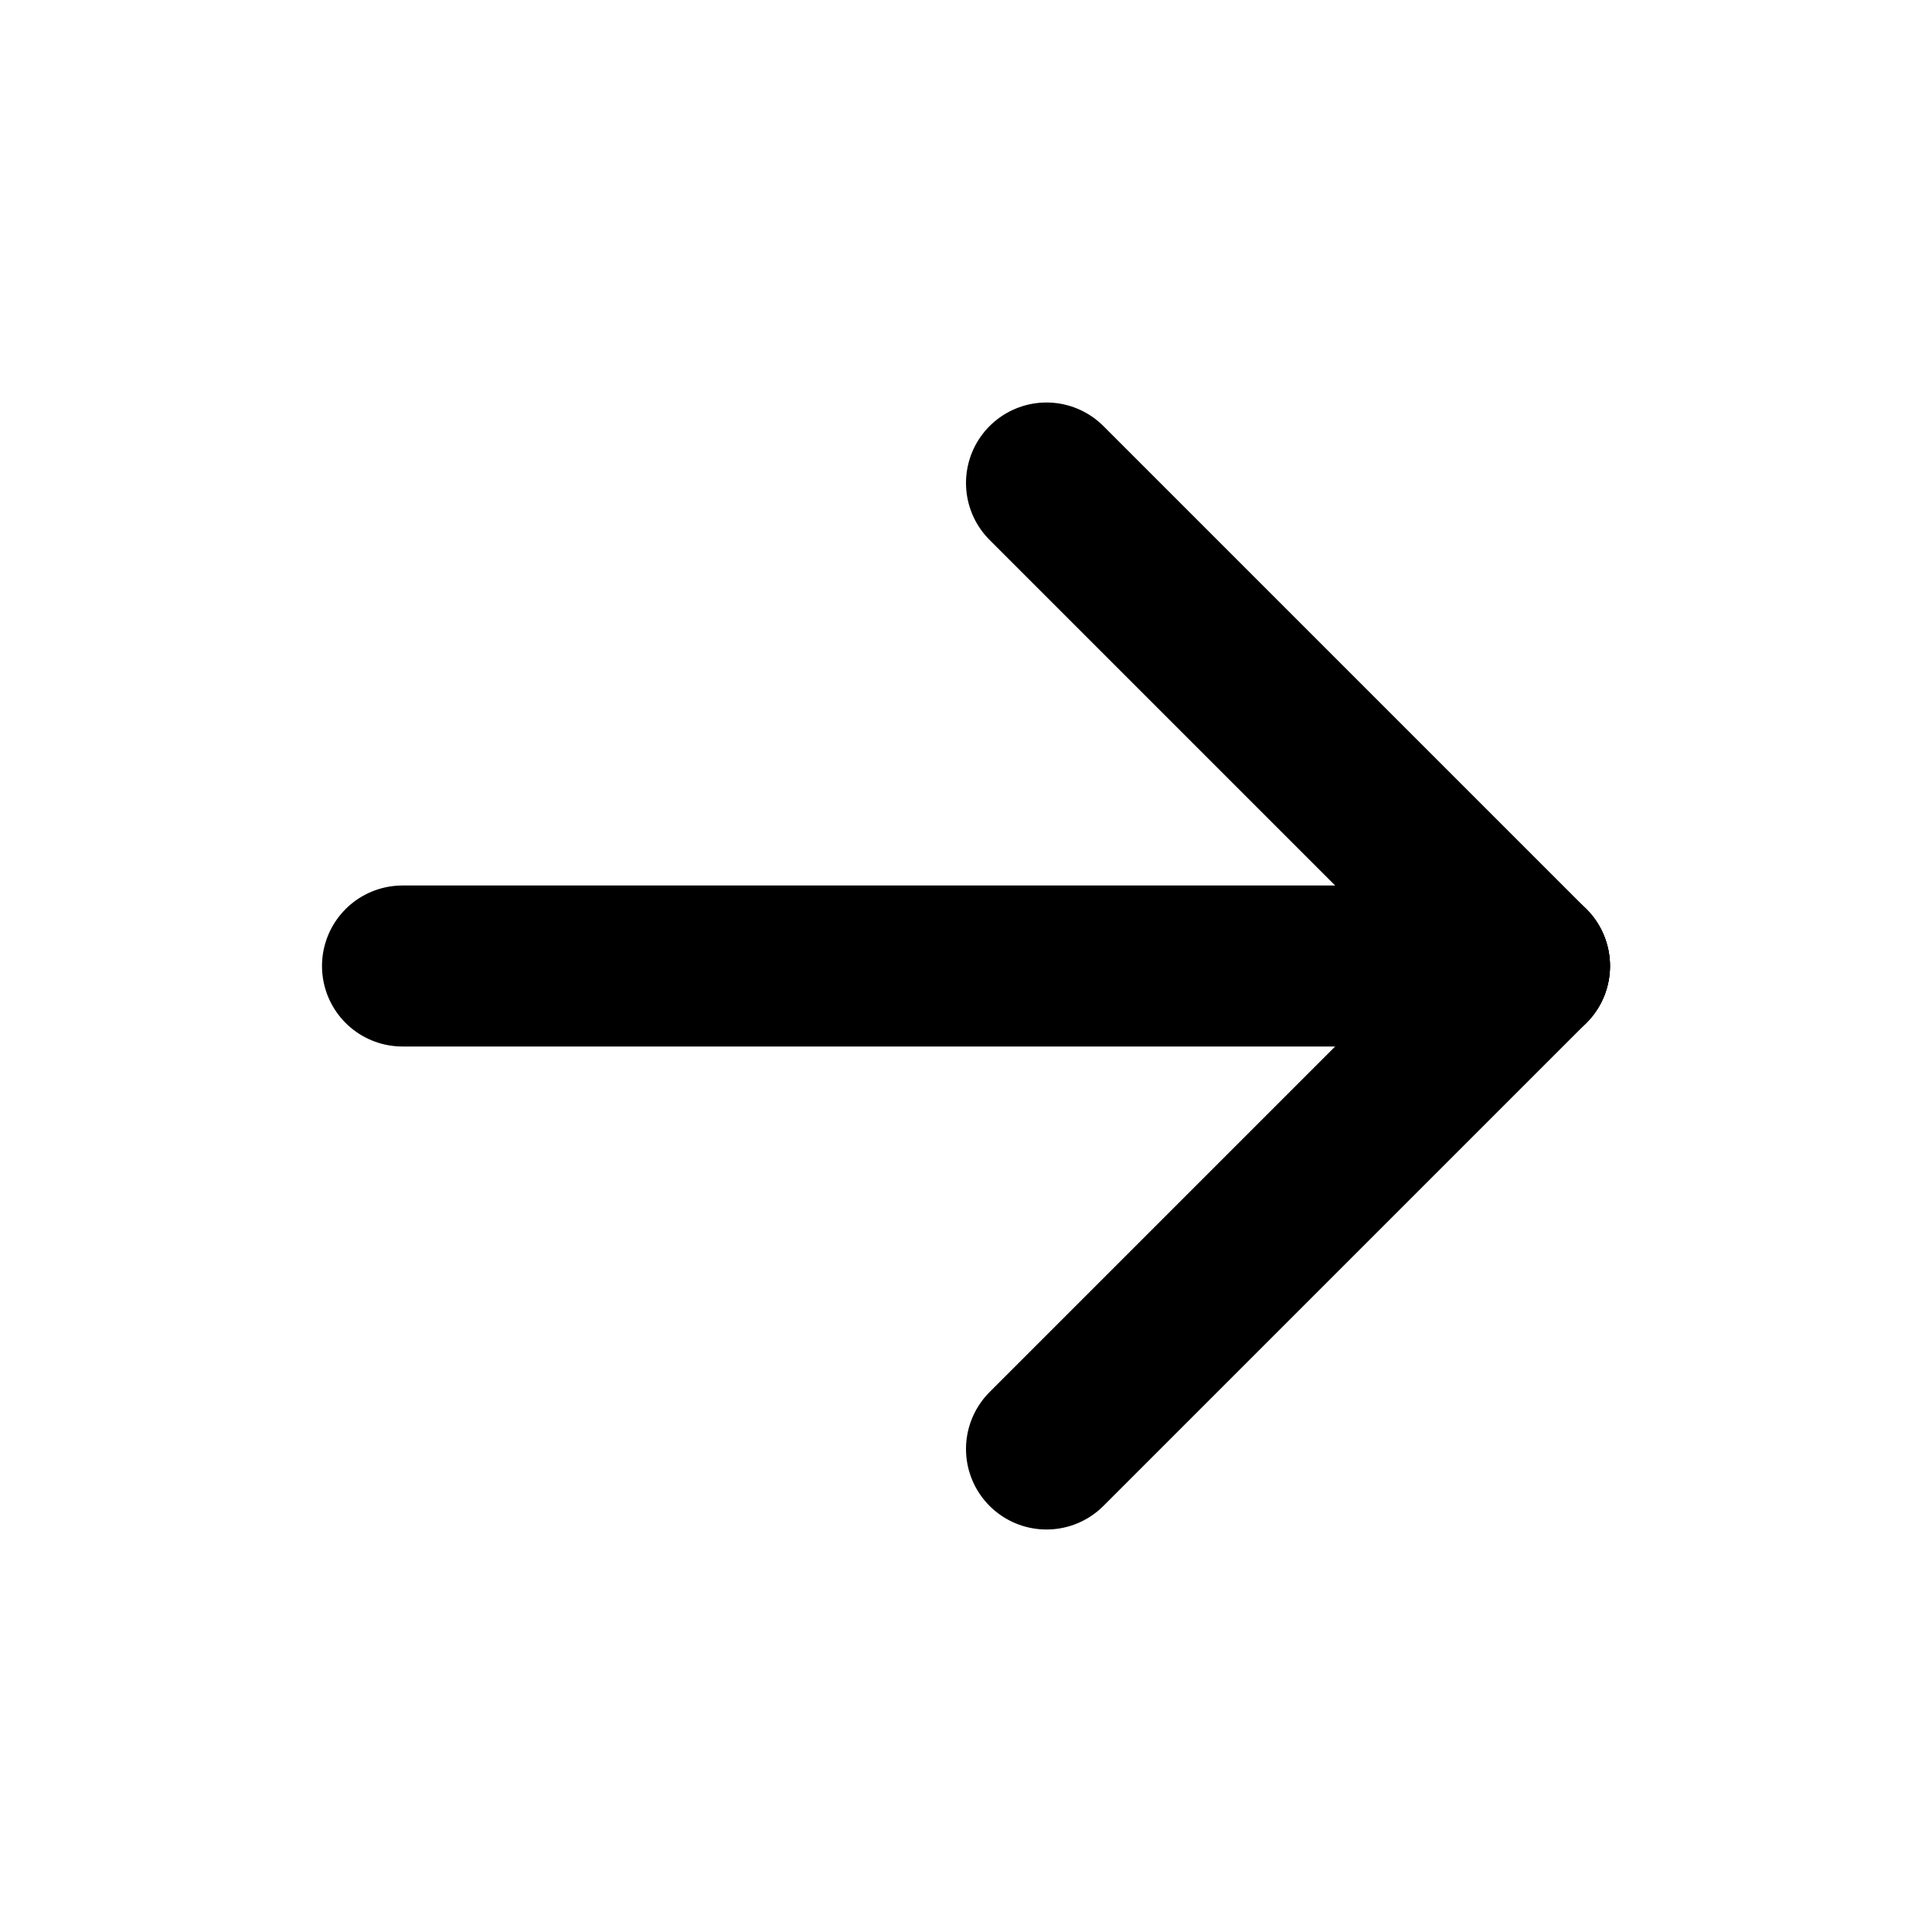
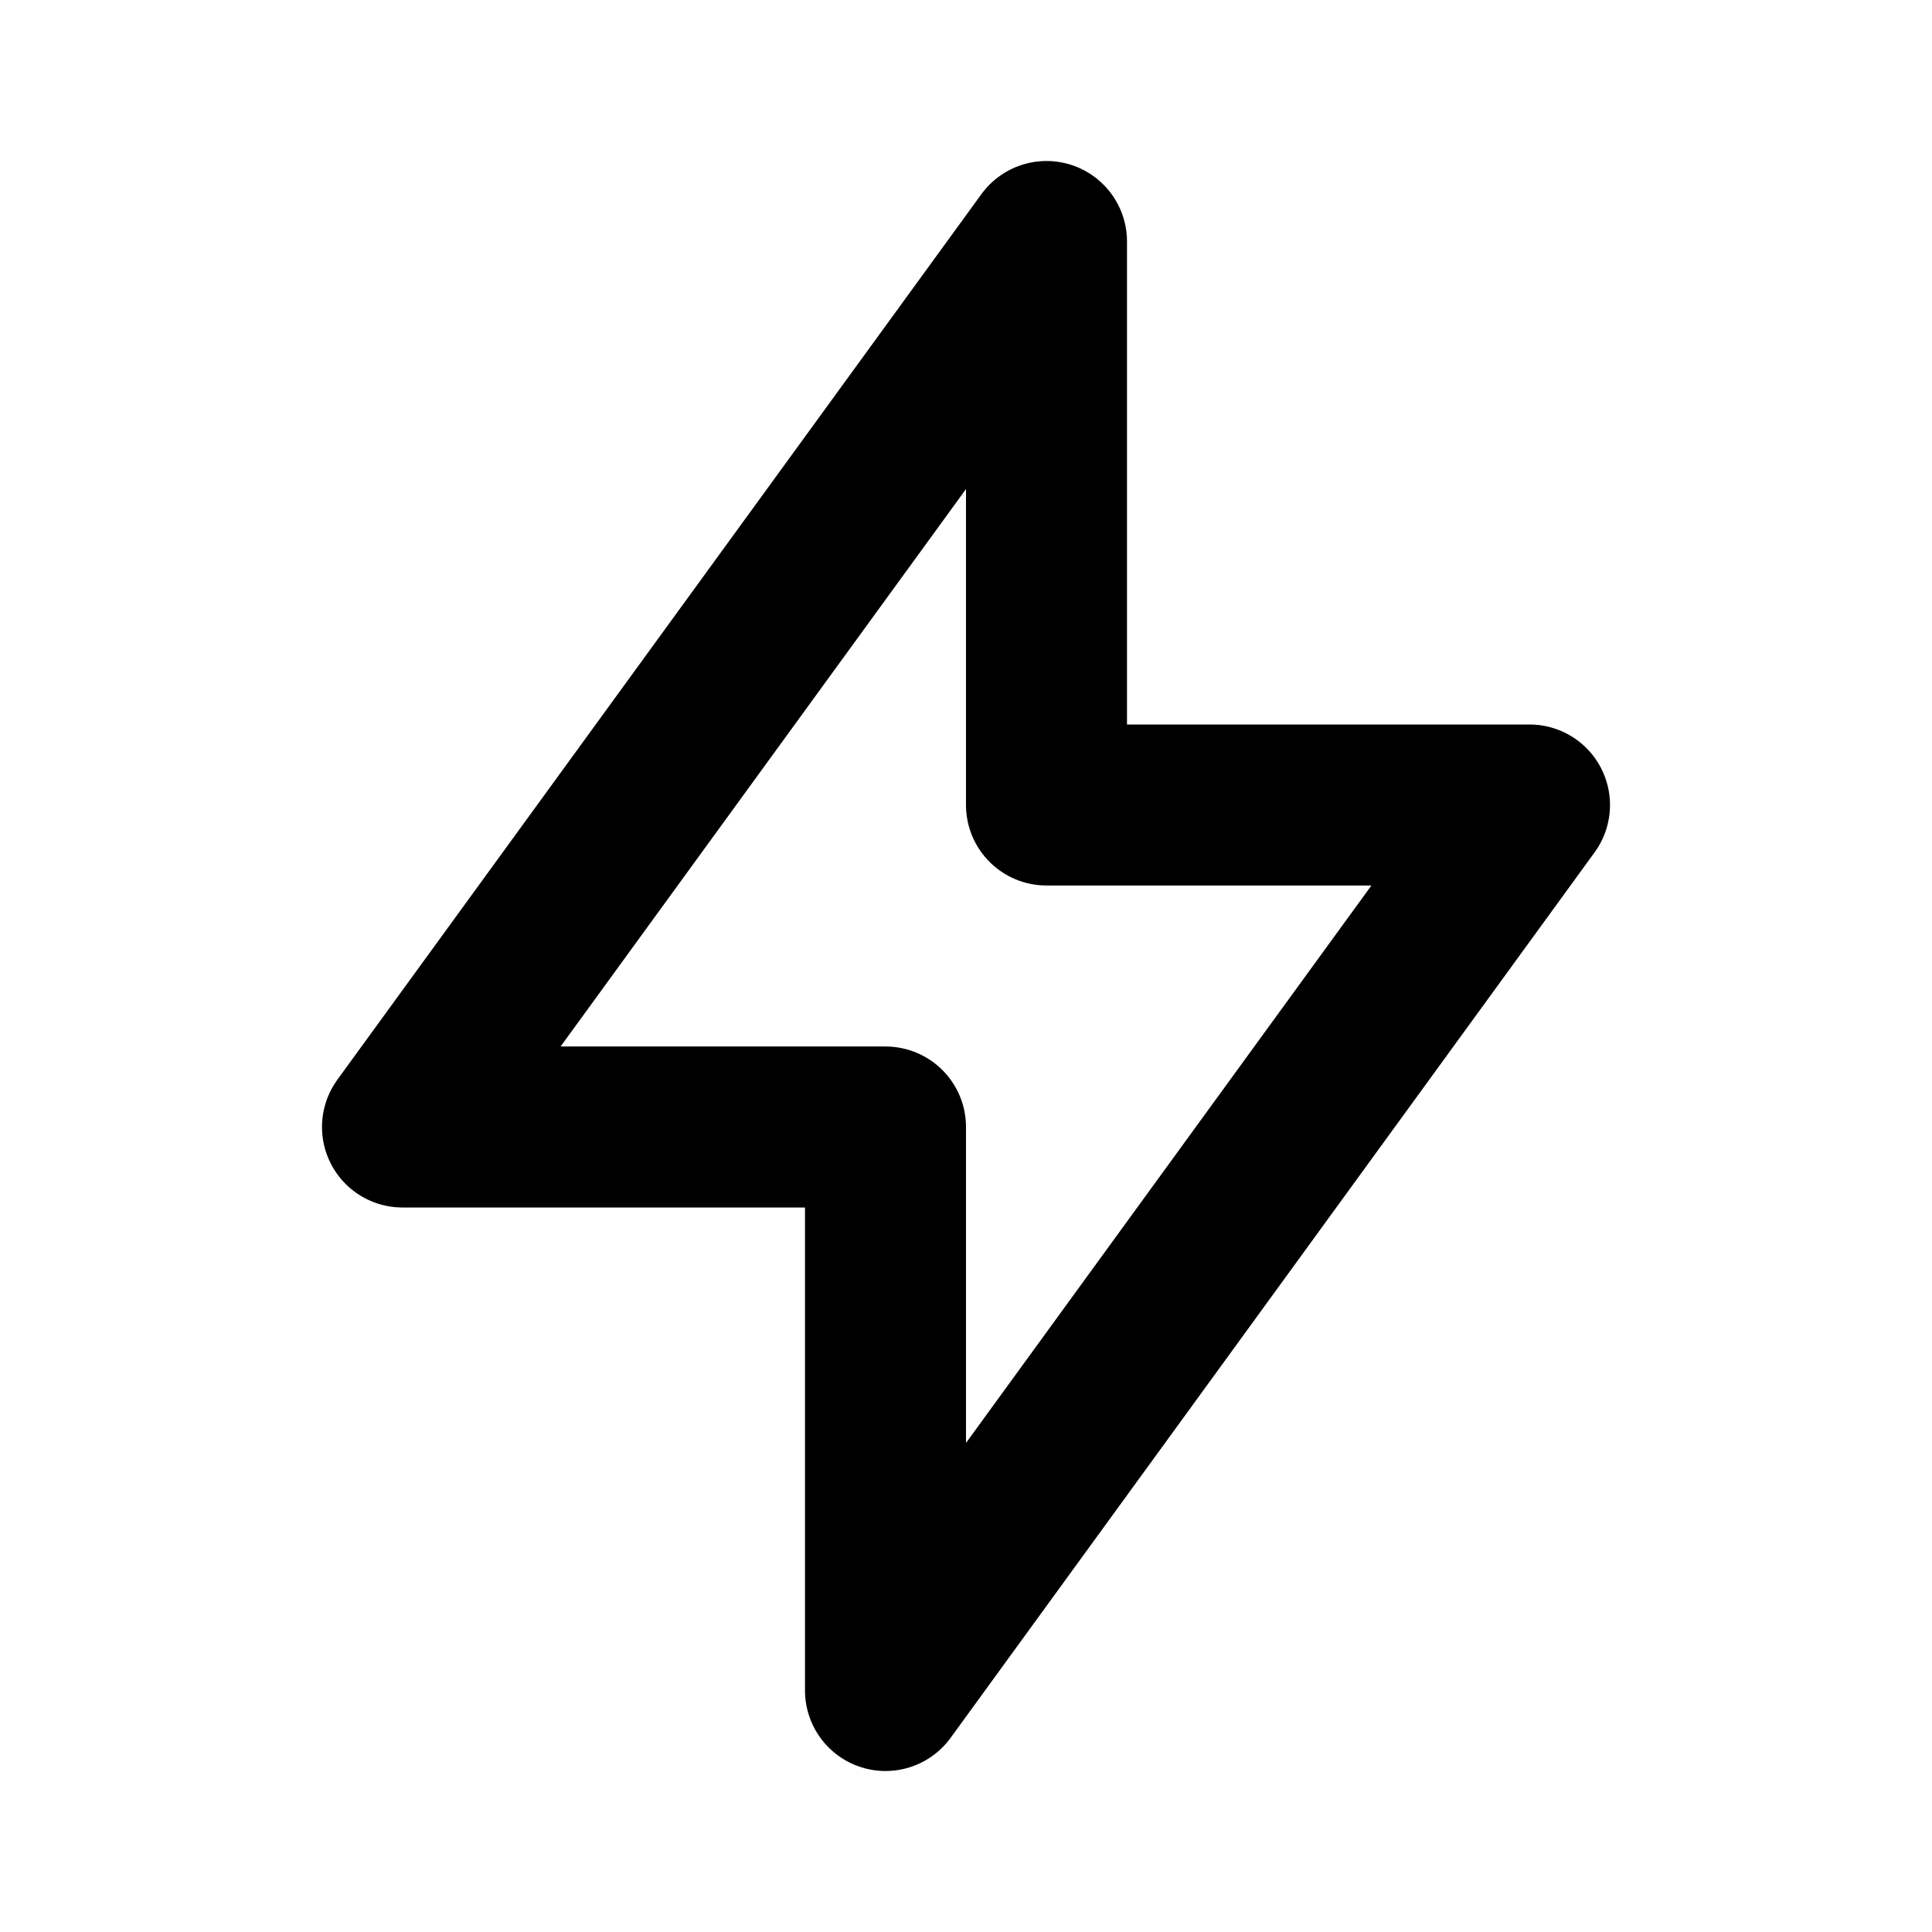
<svg xmlns="http://www.w3.org/2000/svg" width="24" height="24" viewBox="0 0 24 24" fill="none" stroke="currentColor" stroke-width="2" stroke-linecap="round" stroke-linejoin="round">
-   <path d="M5 12l14 0" />
-   <path d="M13 18l6 -6" />
-   <path d="M13 6l6 6" />
+   <path d="M13 3l0 7l6 0l-8 11l0 -7l-6 0l8 -11" />
</svg>
